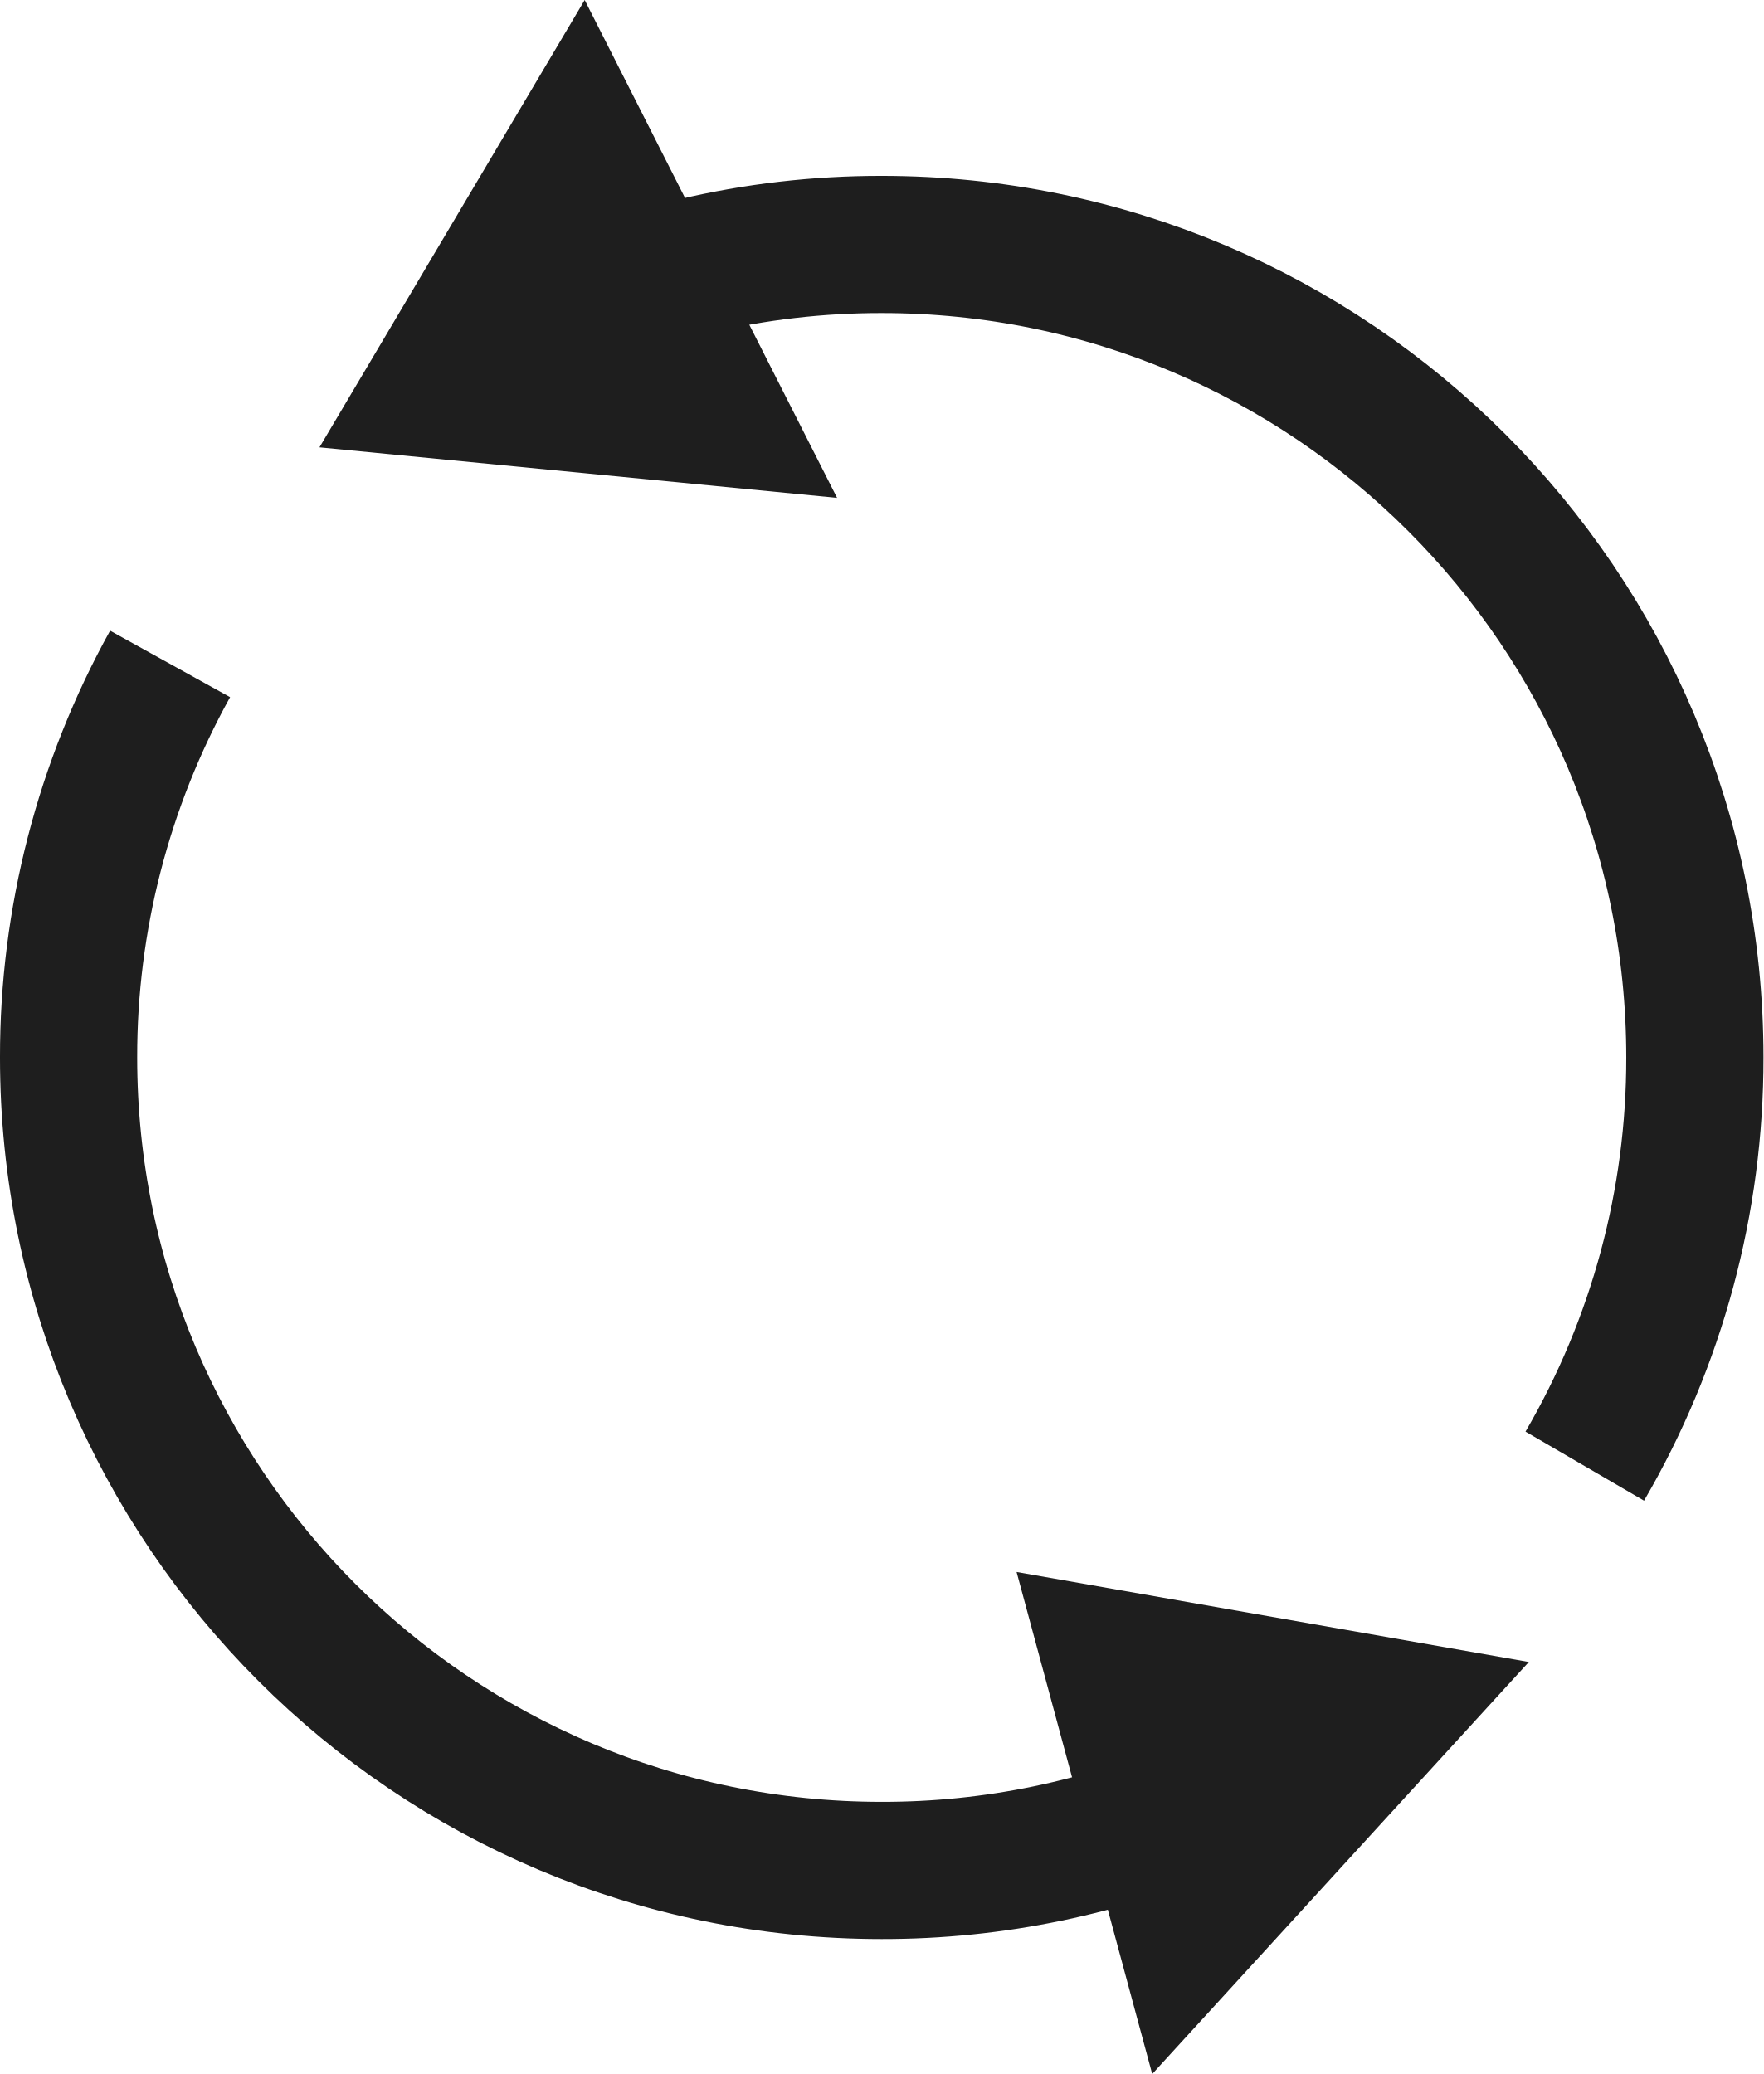
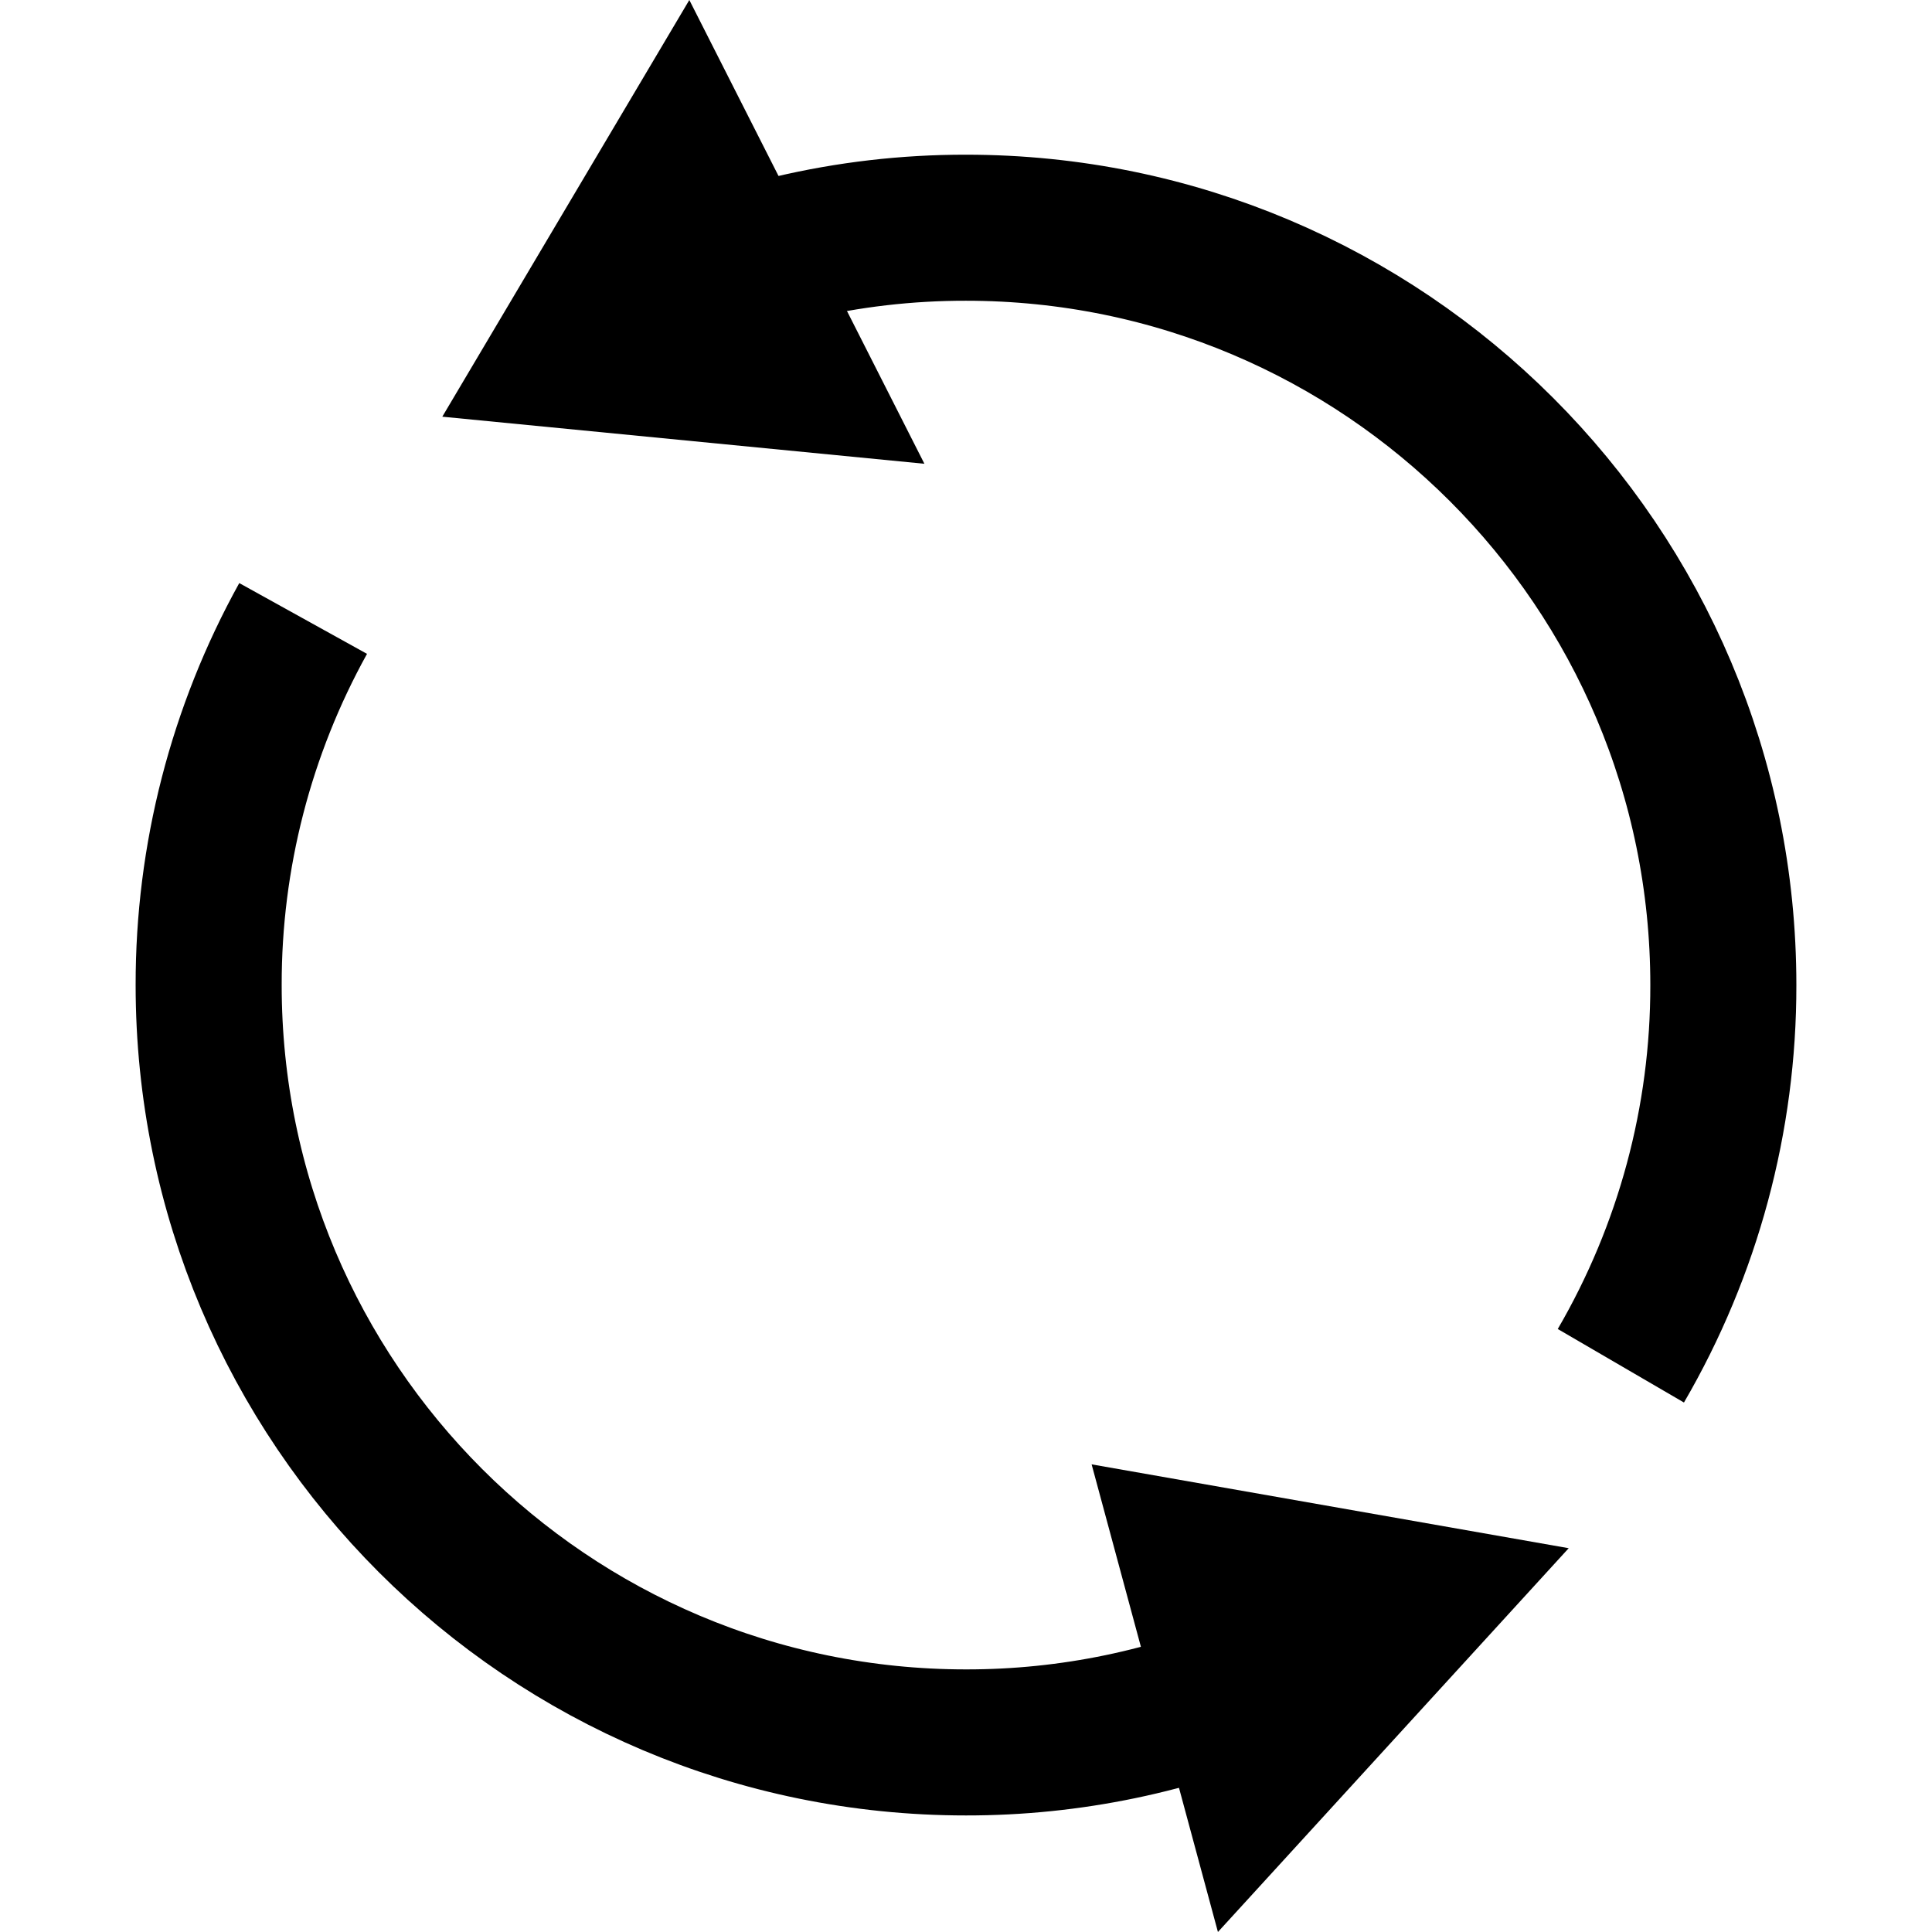
- <svg xmlns="http://www.w3.org/2000/svg" viewBox="0 0 1275.21 1500">
+ <svg xmlns="http://www.w3.org/2000/svg" viewBox="0 0 1500 1500">
  <defs>
-     <style>.cls-1{fill:none;stroke:#1e1e1e;stroke-miterlimit:10;stroke-width:99.21px;}.cls-2{fill:#1e1e1e;}</style>
+     <style>
+       .cls-1,
+       .cls-2 {
+         fill: none;
+       }
+ 
+       .cls-2 {
+         stroke: #000;
+         stroke-miterlimit: 10;
+         stroke-width: 113.39px;
+       }
+     </style>
  </defs>
  <g id="Layer_2" data-name="Layer 2">
    <g id="Layer_1-2" data-name="Layer 1">
-       <path class="cls-1" d="M872.44,1304a585.85,585.85,0,0,1-234.84,48.78c-324.74,0-588-263.26-588-588A585.4,585.4,0,0,1,123,480.17" />
-       <path class="cls-1" d="M373.61,239.25a585.45,585.45,0,0,1,264-62.45c324.75,0,588,263.25,588,588A585.31,585.31,0,0,1,1146,1060.37" />
-       <polyline class="cls-2" points="605.32 360.07 231.01 323.52 422.8 0" />
-       <polyline class="cls-2" points="833.2 1500 735.13 1136.92 1105.55 1202.02" />
+       <path class="cls-2" d="M984.84,1304A585.85,585.85,0,0,1,750,1352.81c-324.74,0-588-263.26-588-588a585.41,585.41,0,0,1,73.36-284.63" />
+       <path class="cls-2" d="M486,239.25A585.52,585.52,0,0,1,750,176.8c324.74,0,588,263.25,588,588a585.31,585.31,0,0,1-79.57,295.57" />
+       <polyline points="717.71 360.07 343.4 323.52 535.19 0" />
+       <polyline points="945.6 1500 847.53 1136.92 1217.94 1202.02" />
    </g>
  </g>
</svg>
